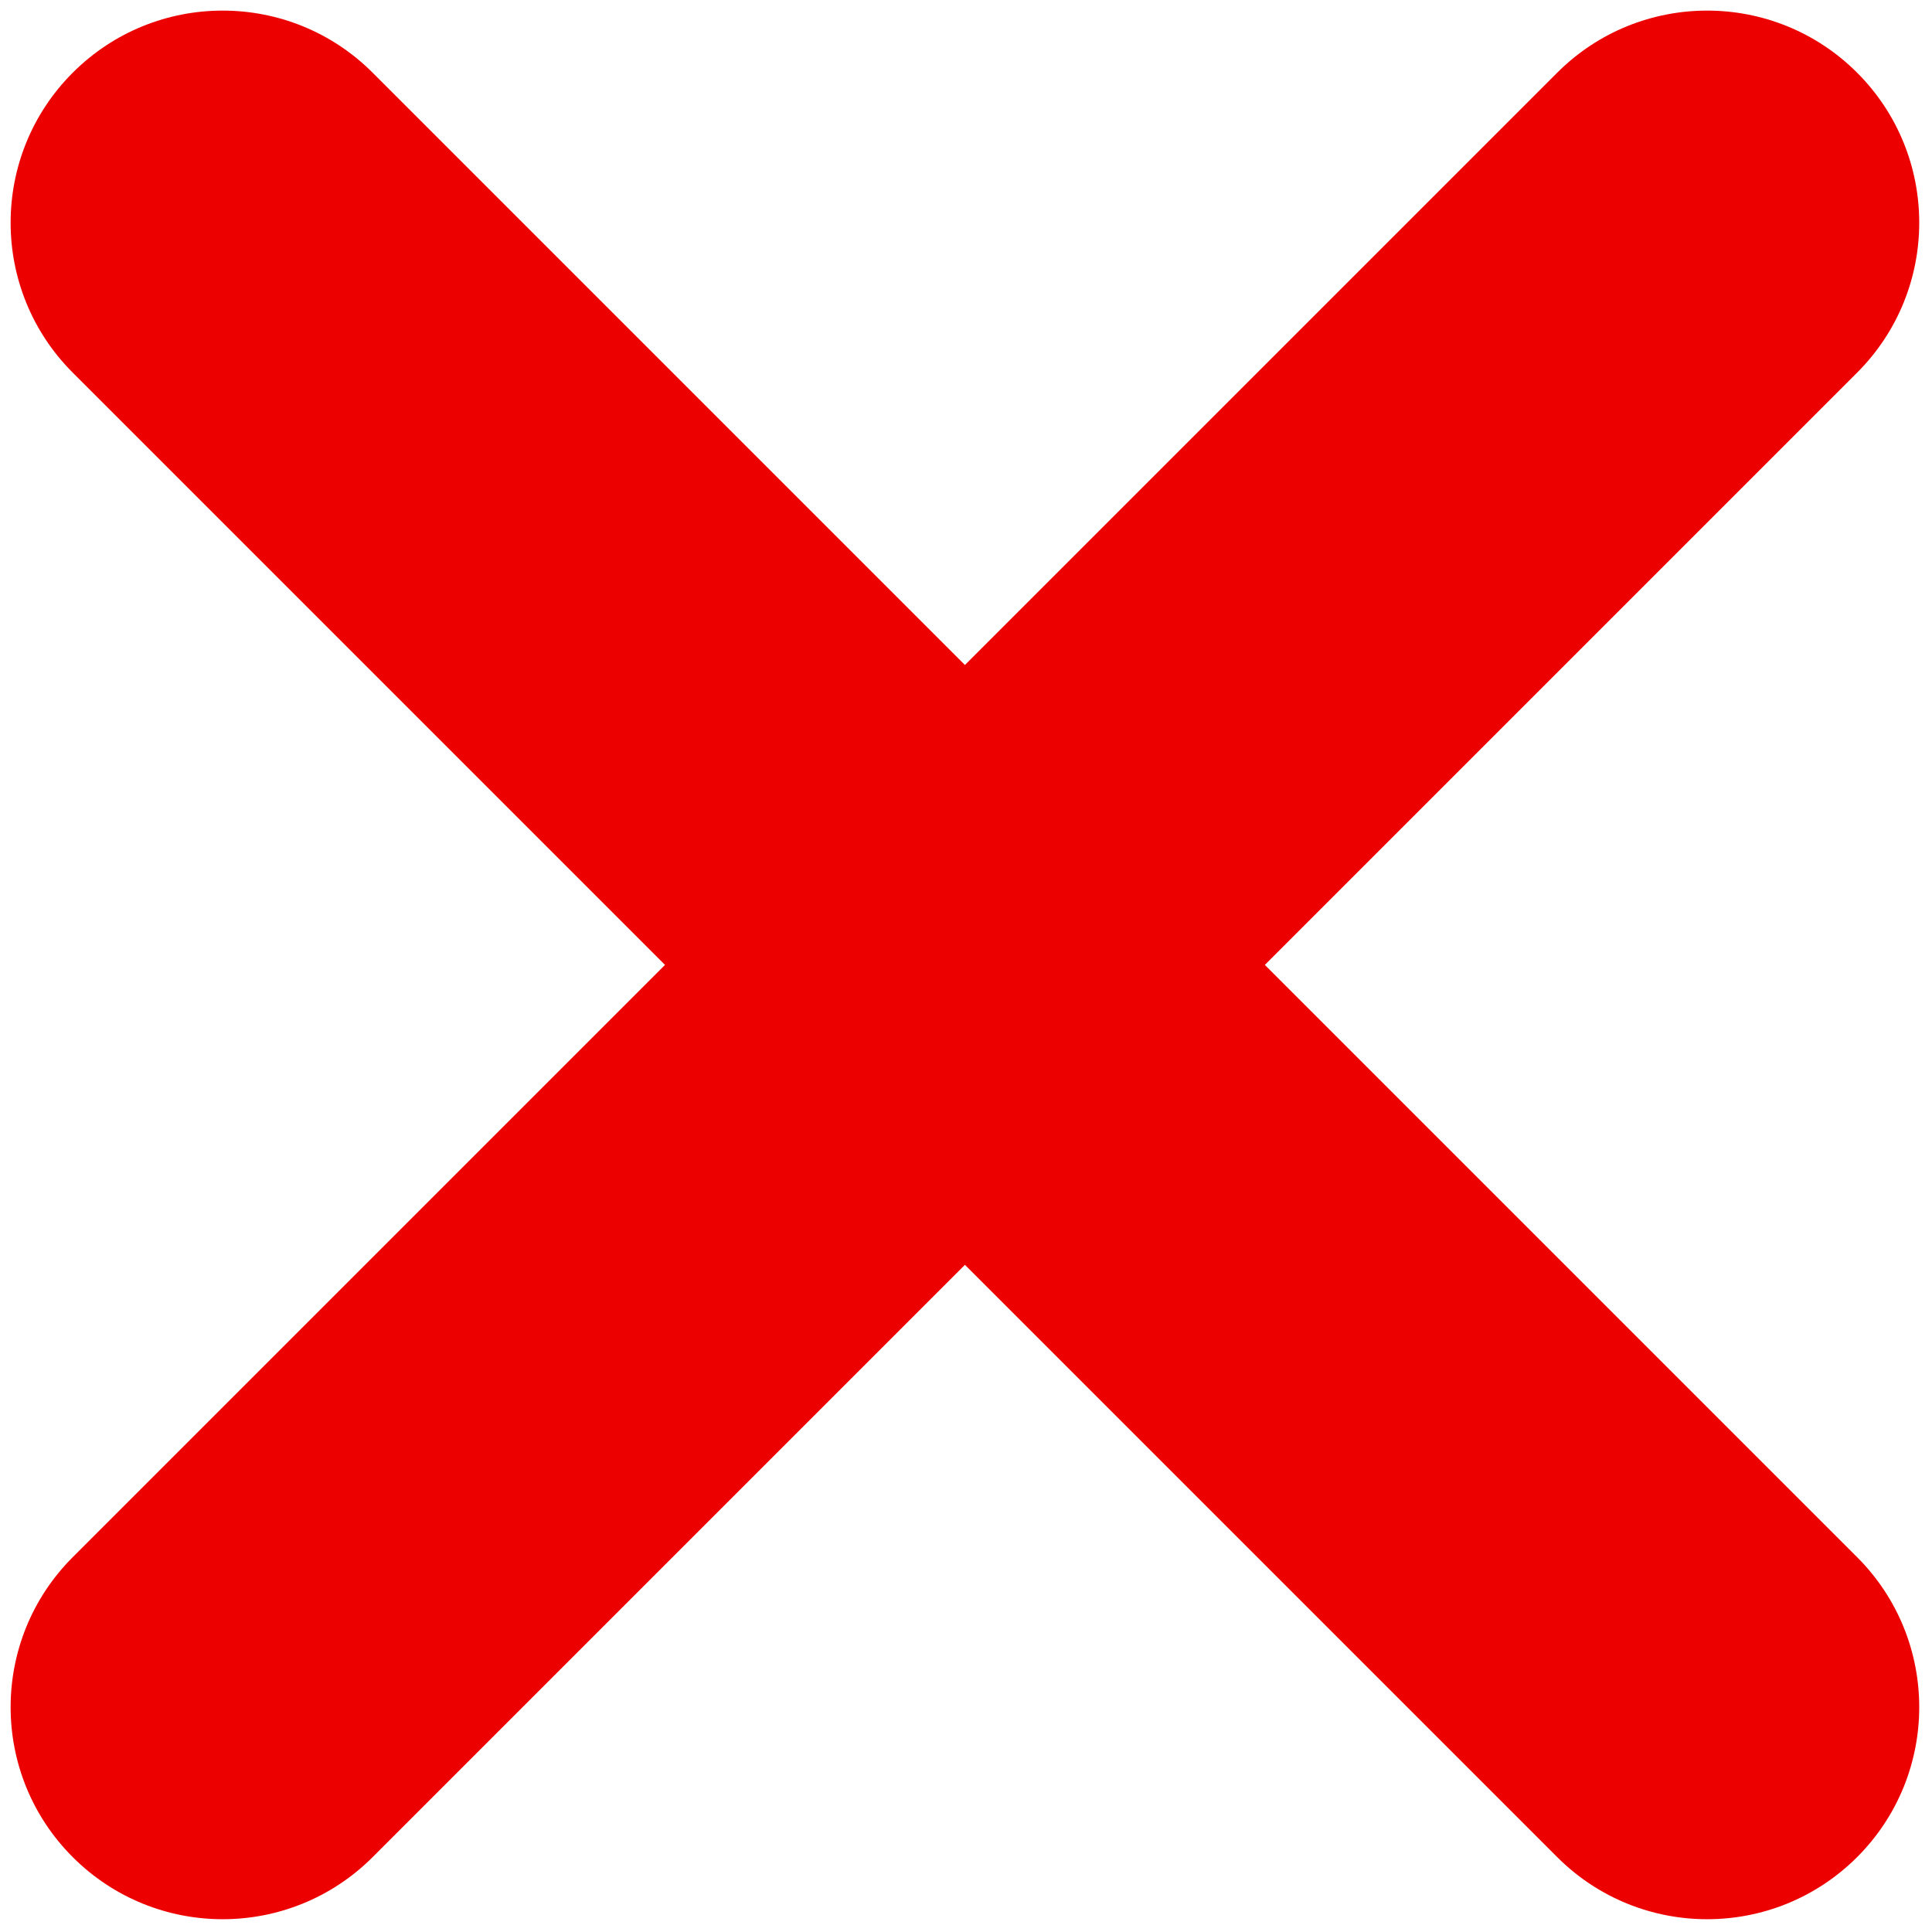
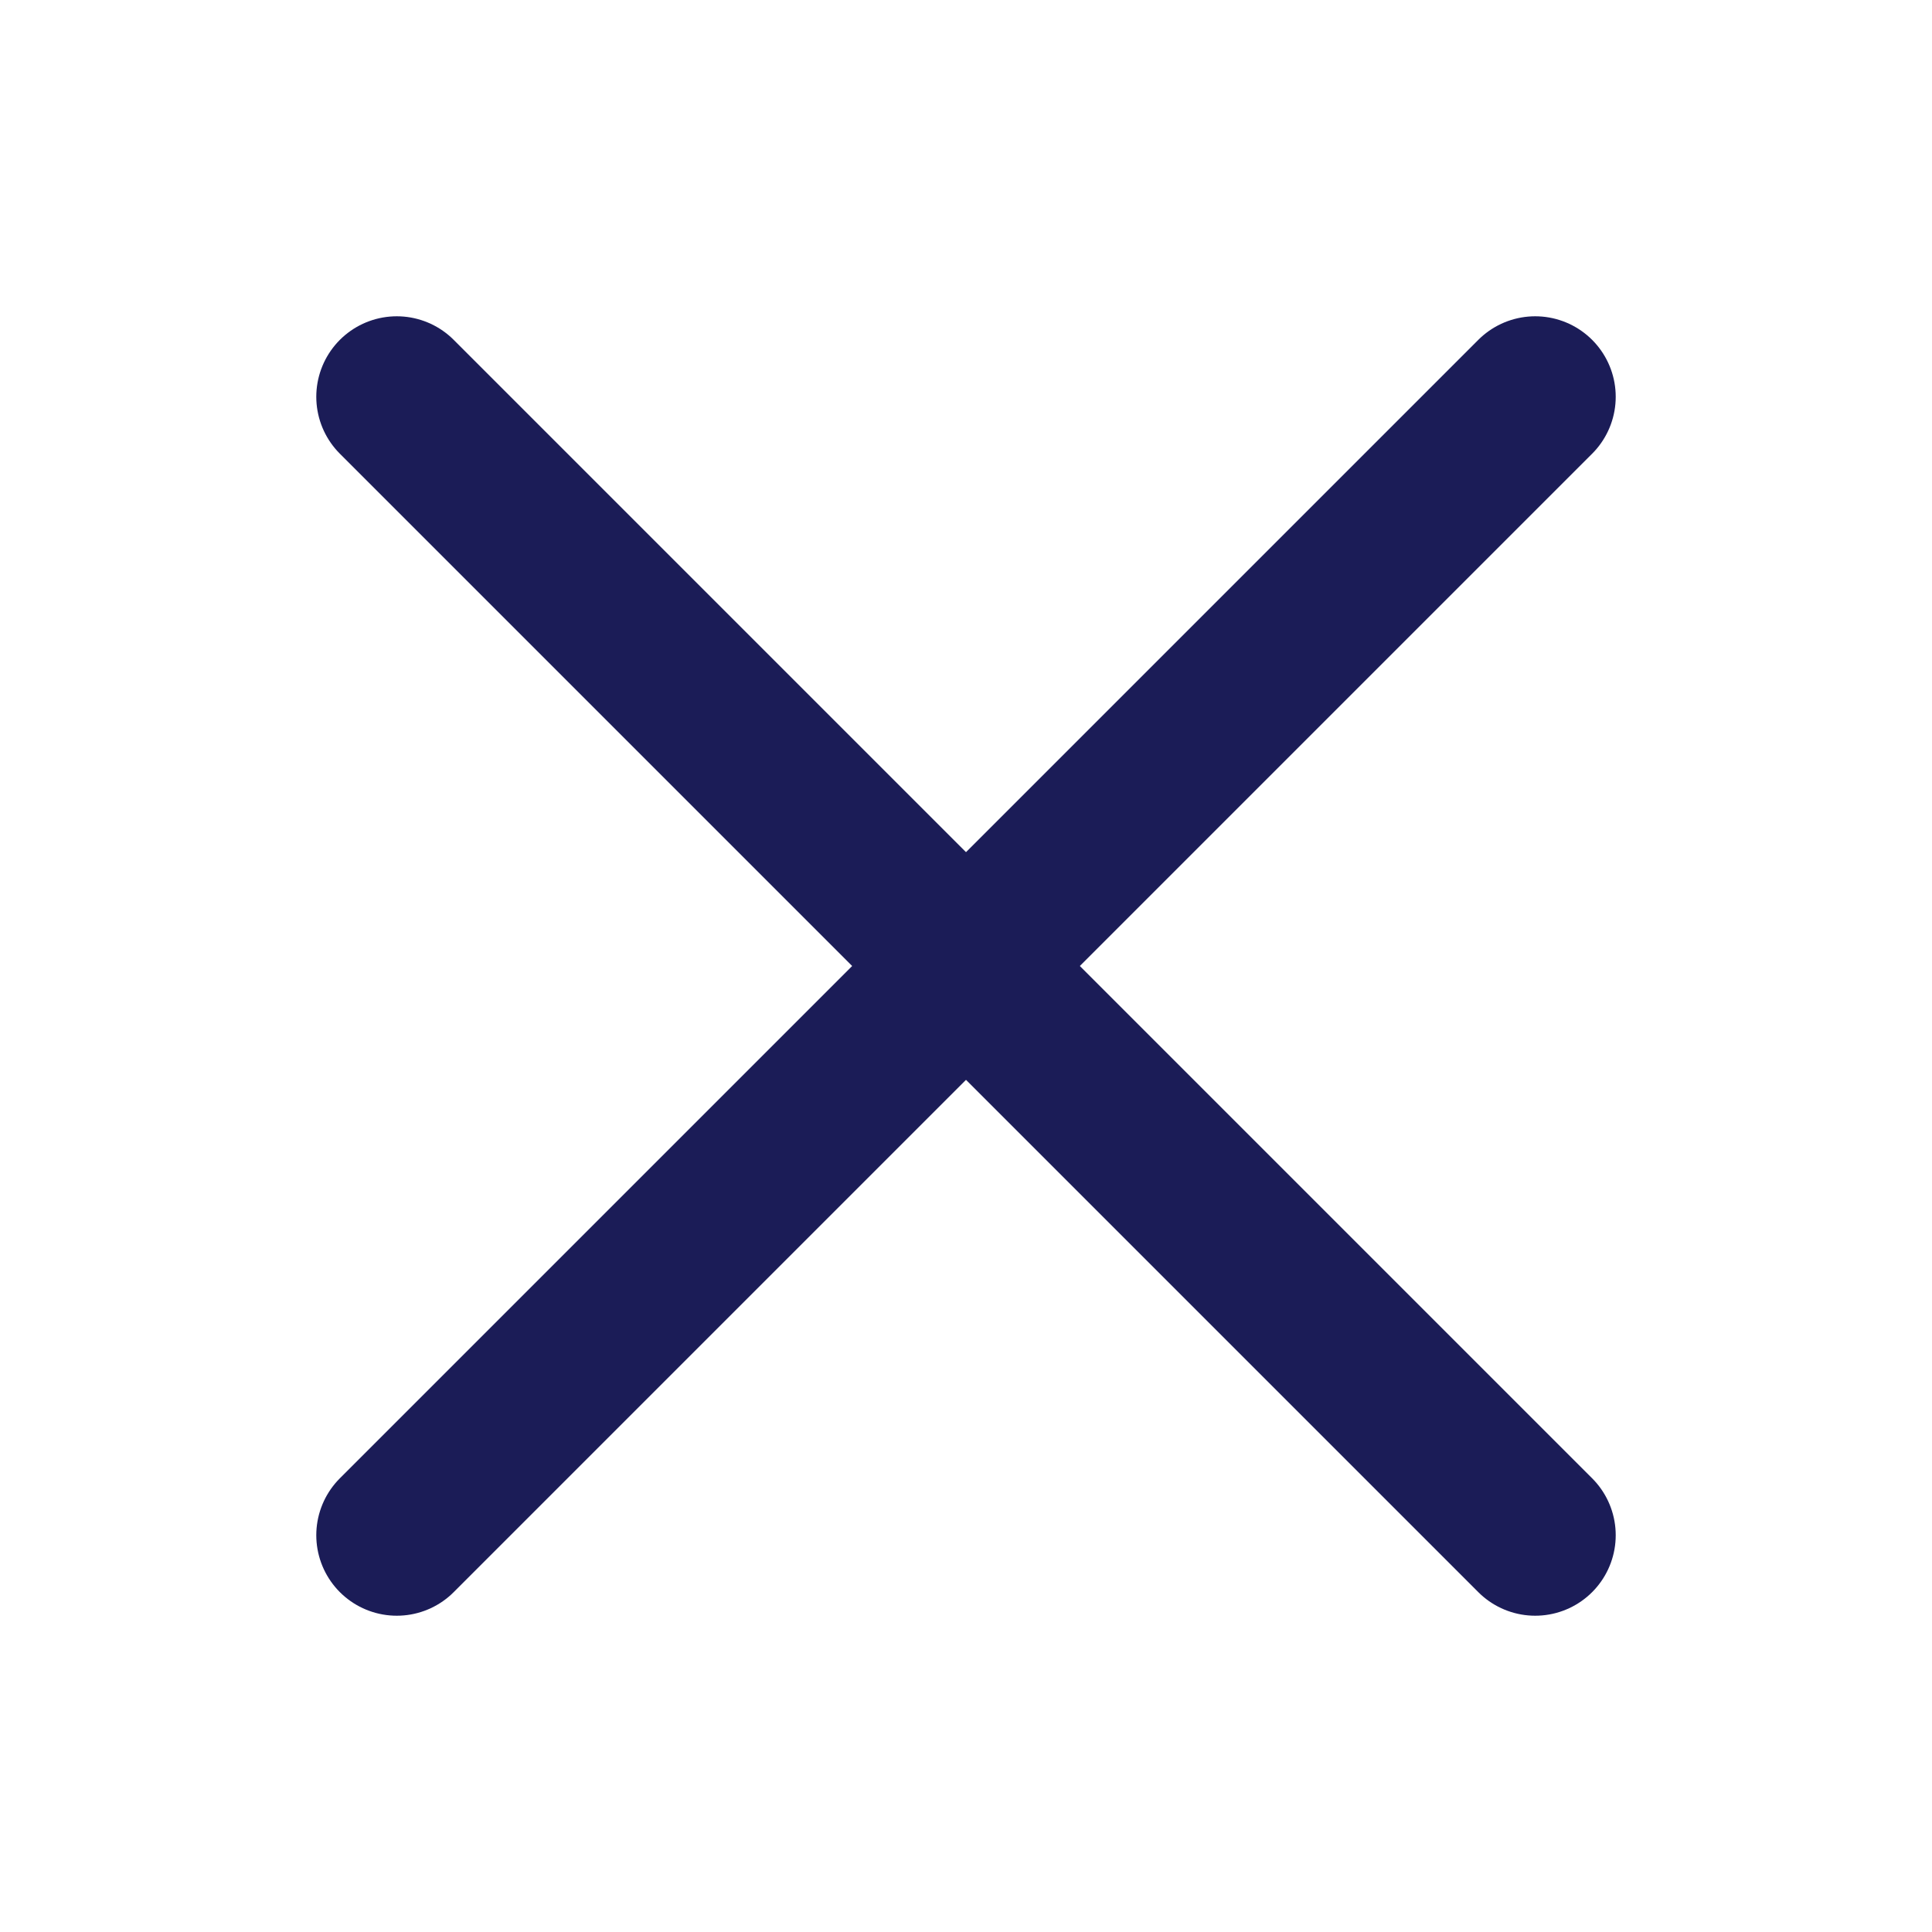
- <svg xmlns="http://www.w3.org/2000/svg" version="1.1" width="256" height="256" viewBox="0 0 256 256" xml:space="preserve">
-   <defs>
- </defs>
-   <g style="stroke: none; stroke-width: 0; stroke-dasharray: none; stroke-linecap: butt; stroke-linejoin: miter; stroke-miterlimit: 10; fill: none; fill-rule: nonzero; opacity: 1;" transform="translate(1.406593 1.406593) scale(2.81 2.81)">
-     <path d="M 10 90 c -2.559 0 -5.119 -0.977 -7.071 -2.929 c -3.905 -3.905 -3.905 -10.237 0 -14.143 l 70 -70 c 3.906 -3.905 10.236 -3.905 14.143 0 c 3.905 3.905 3.905 10.237 0 14.143 l -70 70 C 15.119 89.023 12.559 90 10 90 z" style="stroke: none; stroke-width: 1; stroke-dasharray: none; stroke-linecap: butt; stroke-linejoin: miter; stroke-miterlimit: 10; fill: rgb(236,0,0); fill-rule: nonzero; opacity: 1;" transform=" matrix(1 0 0 1 0 0) " stroke-linecap="round" />
-     <path d="M 80 90 c -2.56 0 -5.118 -0.977 -7.071 -2.929 l -70 -70 c -3.905 -3.905 -3.905 -10.237 0 -14.143 c 3.905 -3.905 10.237 -3.905 14.143 0 l 70 70 c 3.905 3.905 3.905 10.237 0 14.143 C 85.118 89.023 82.56 90 80 90 z" style="stroke: none; stroke-width: 1; stroke-dasharray: none; stroke-linecap: butt; stroke-linejoin: miter; stroke-miterlimit: 10; fill: rgb(236,0,0); fill-rule: nonzero; opacity: 1;" transform=" matrix(1 0 0 1 0 0) " stroke-linecap="round" />
-   </g>
+ <svg xmlns="http://www.w3.org/2000/svg" width="24" height="24" viewBox="0 0 24 24" fill="none">
+   <path d="M4.929 4.929L19.071 19.071" stroke="#1B1C57" stroke-width="2" stroke-linecap="round" stroke-linejoin="round" />
+   <path d="M19.071 4.929L4.929 19.071" stroke="#1B1C57" stroke-width="2" stroke-linecap="round" stroke-linejoin="round" />
</svg>
